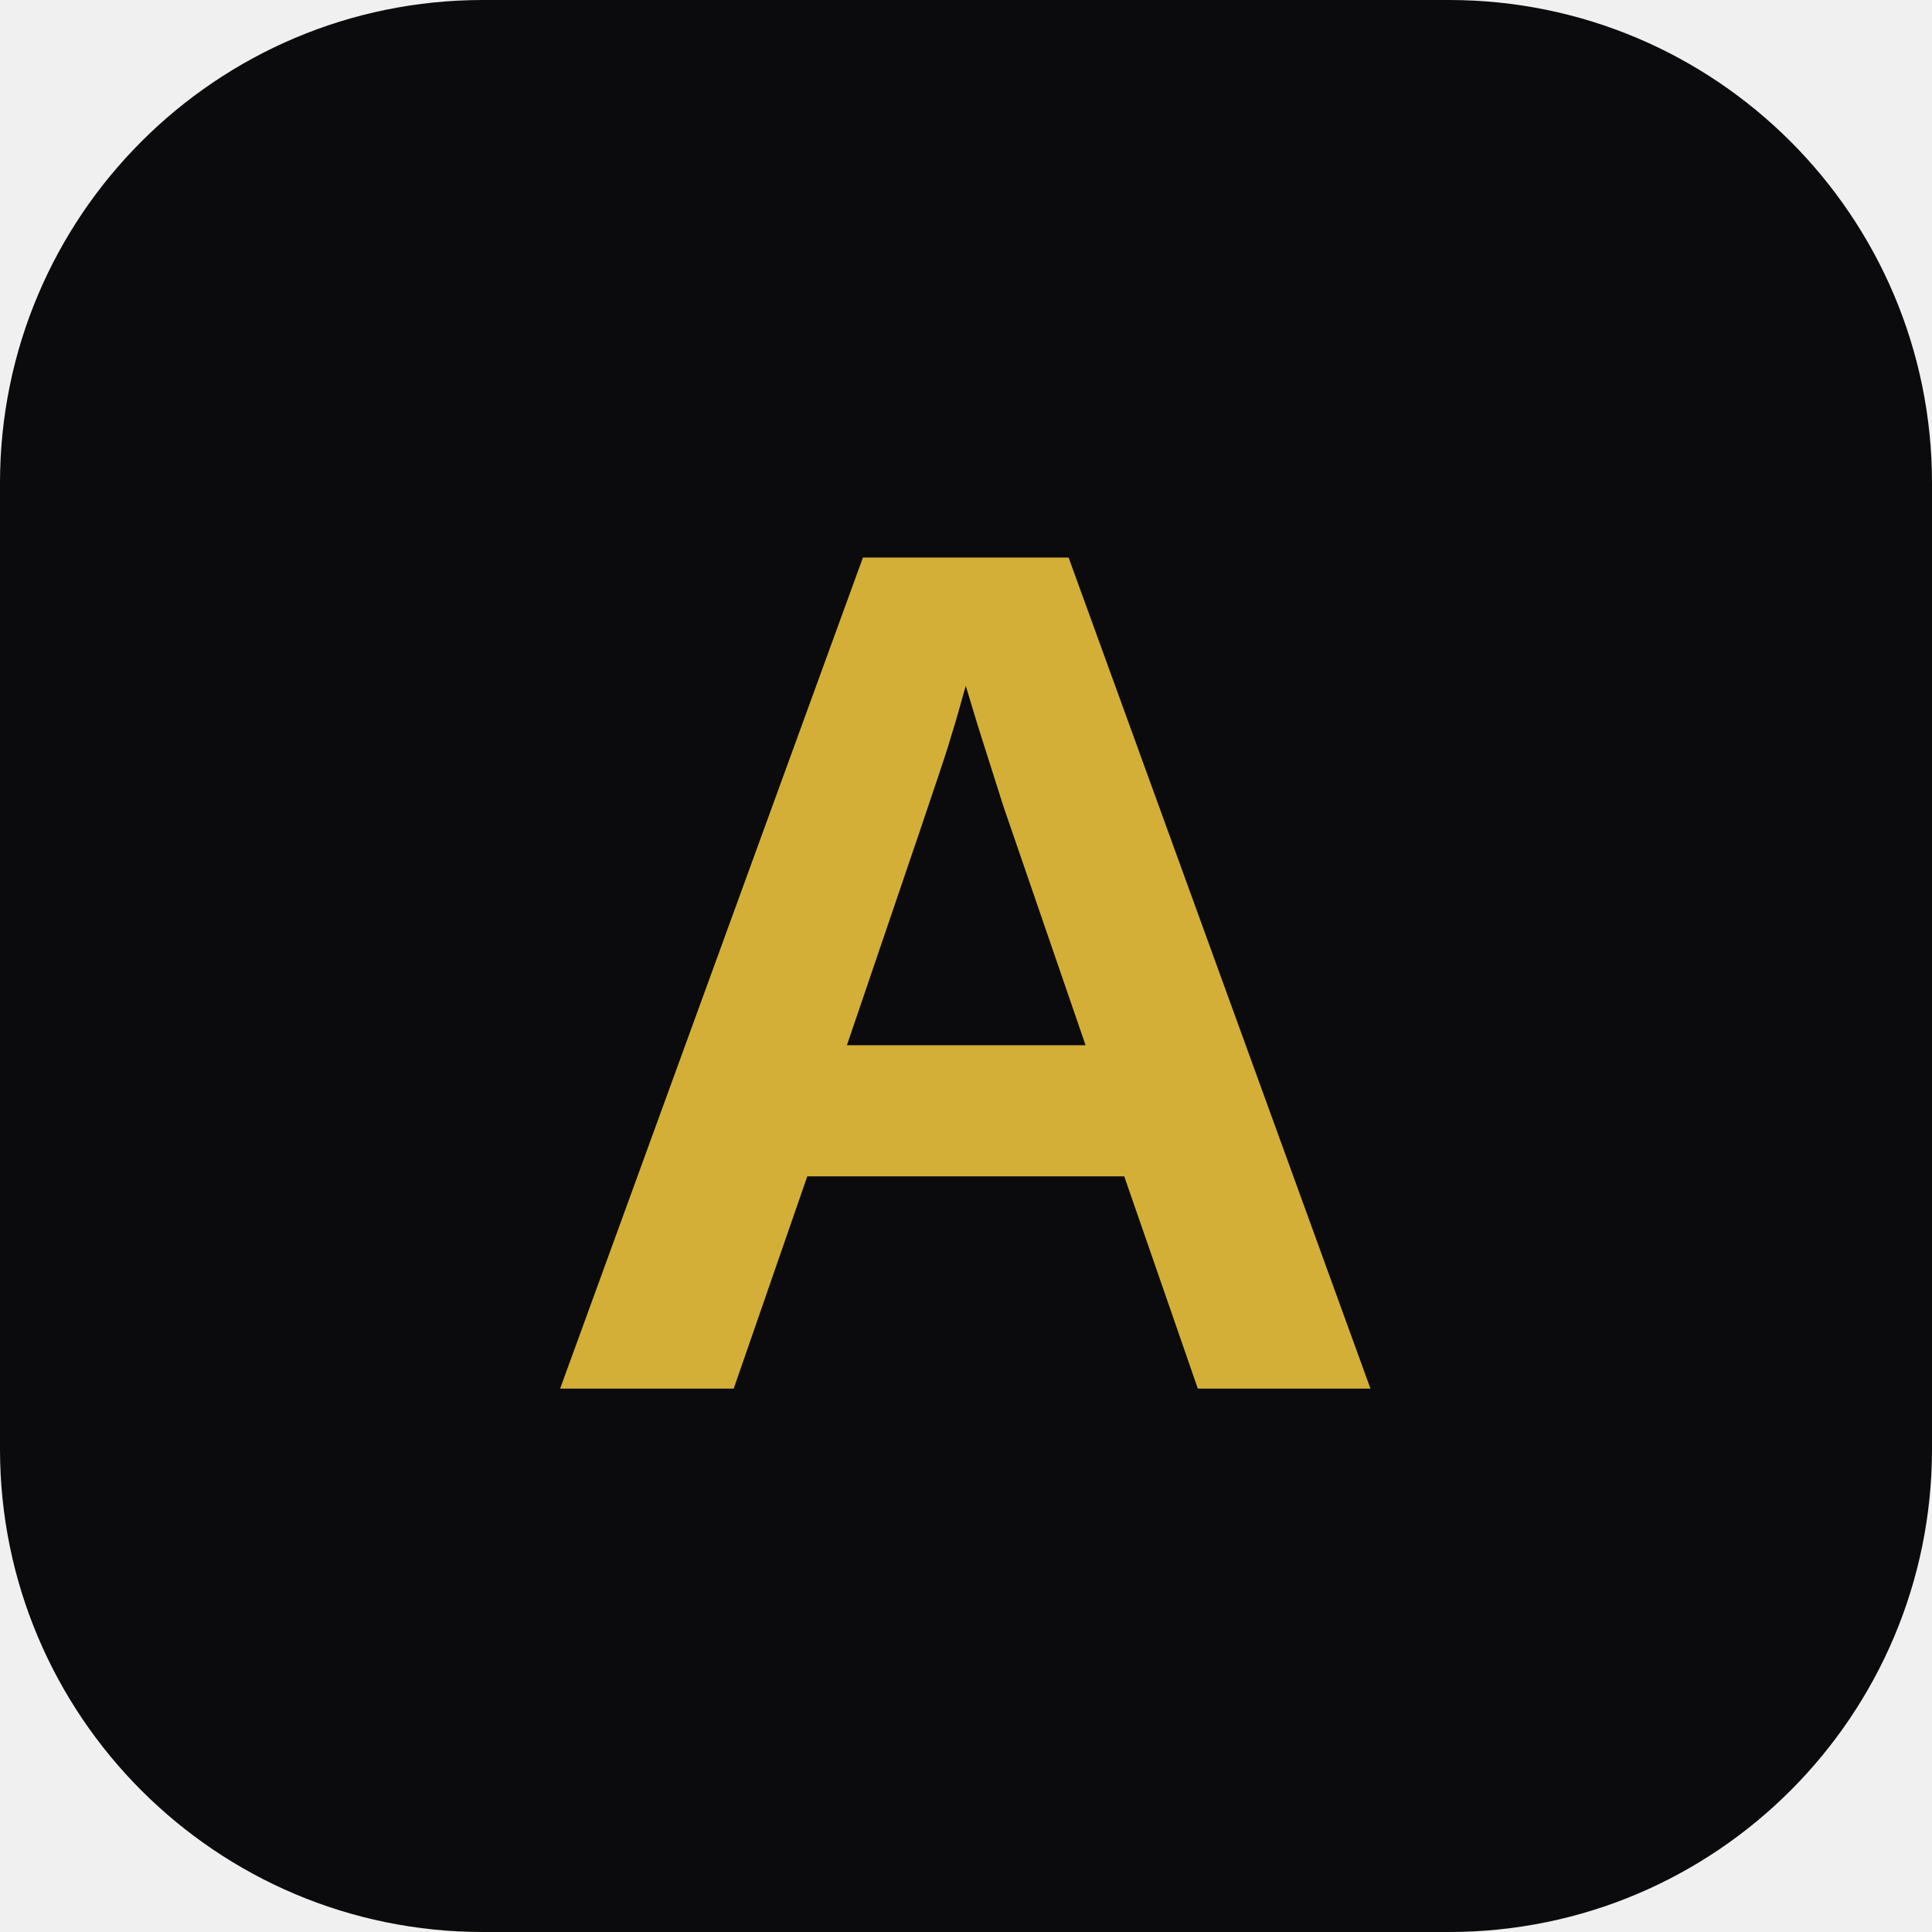
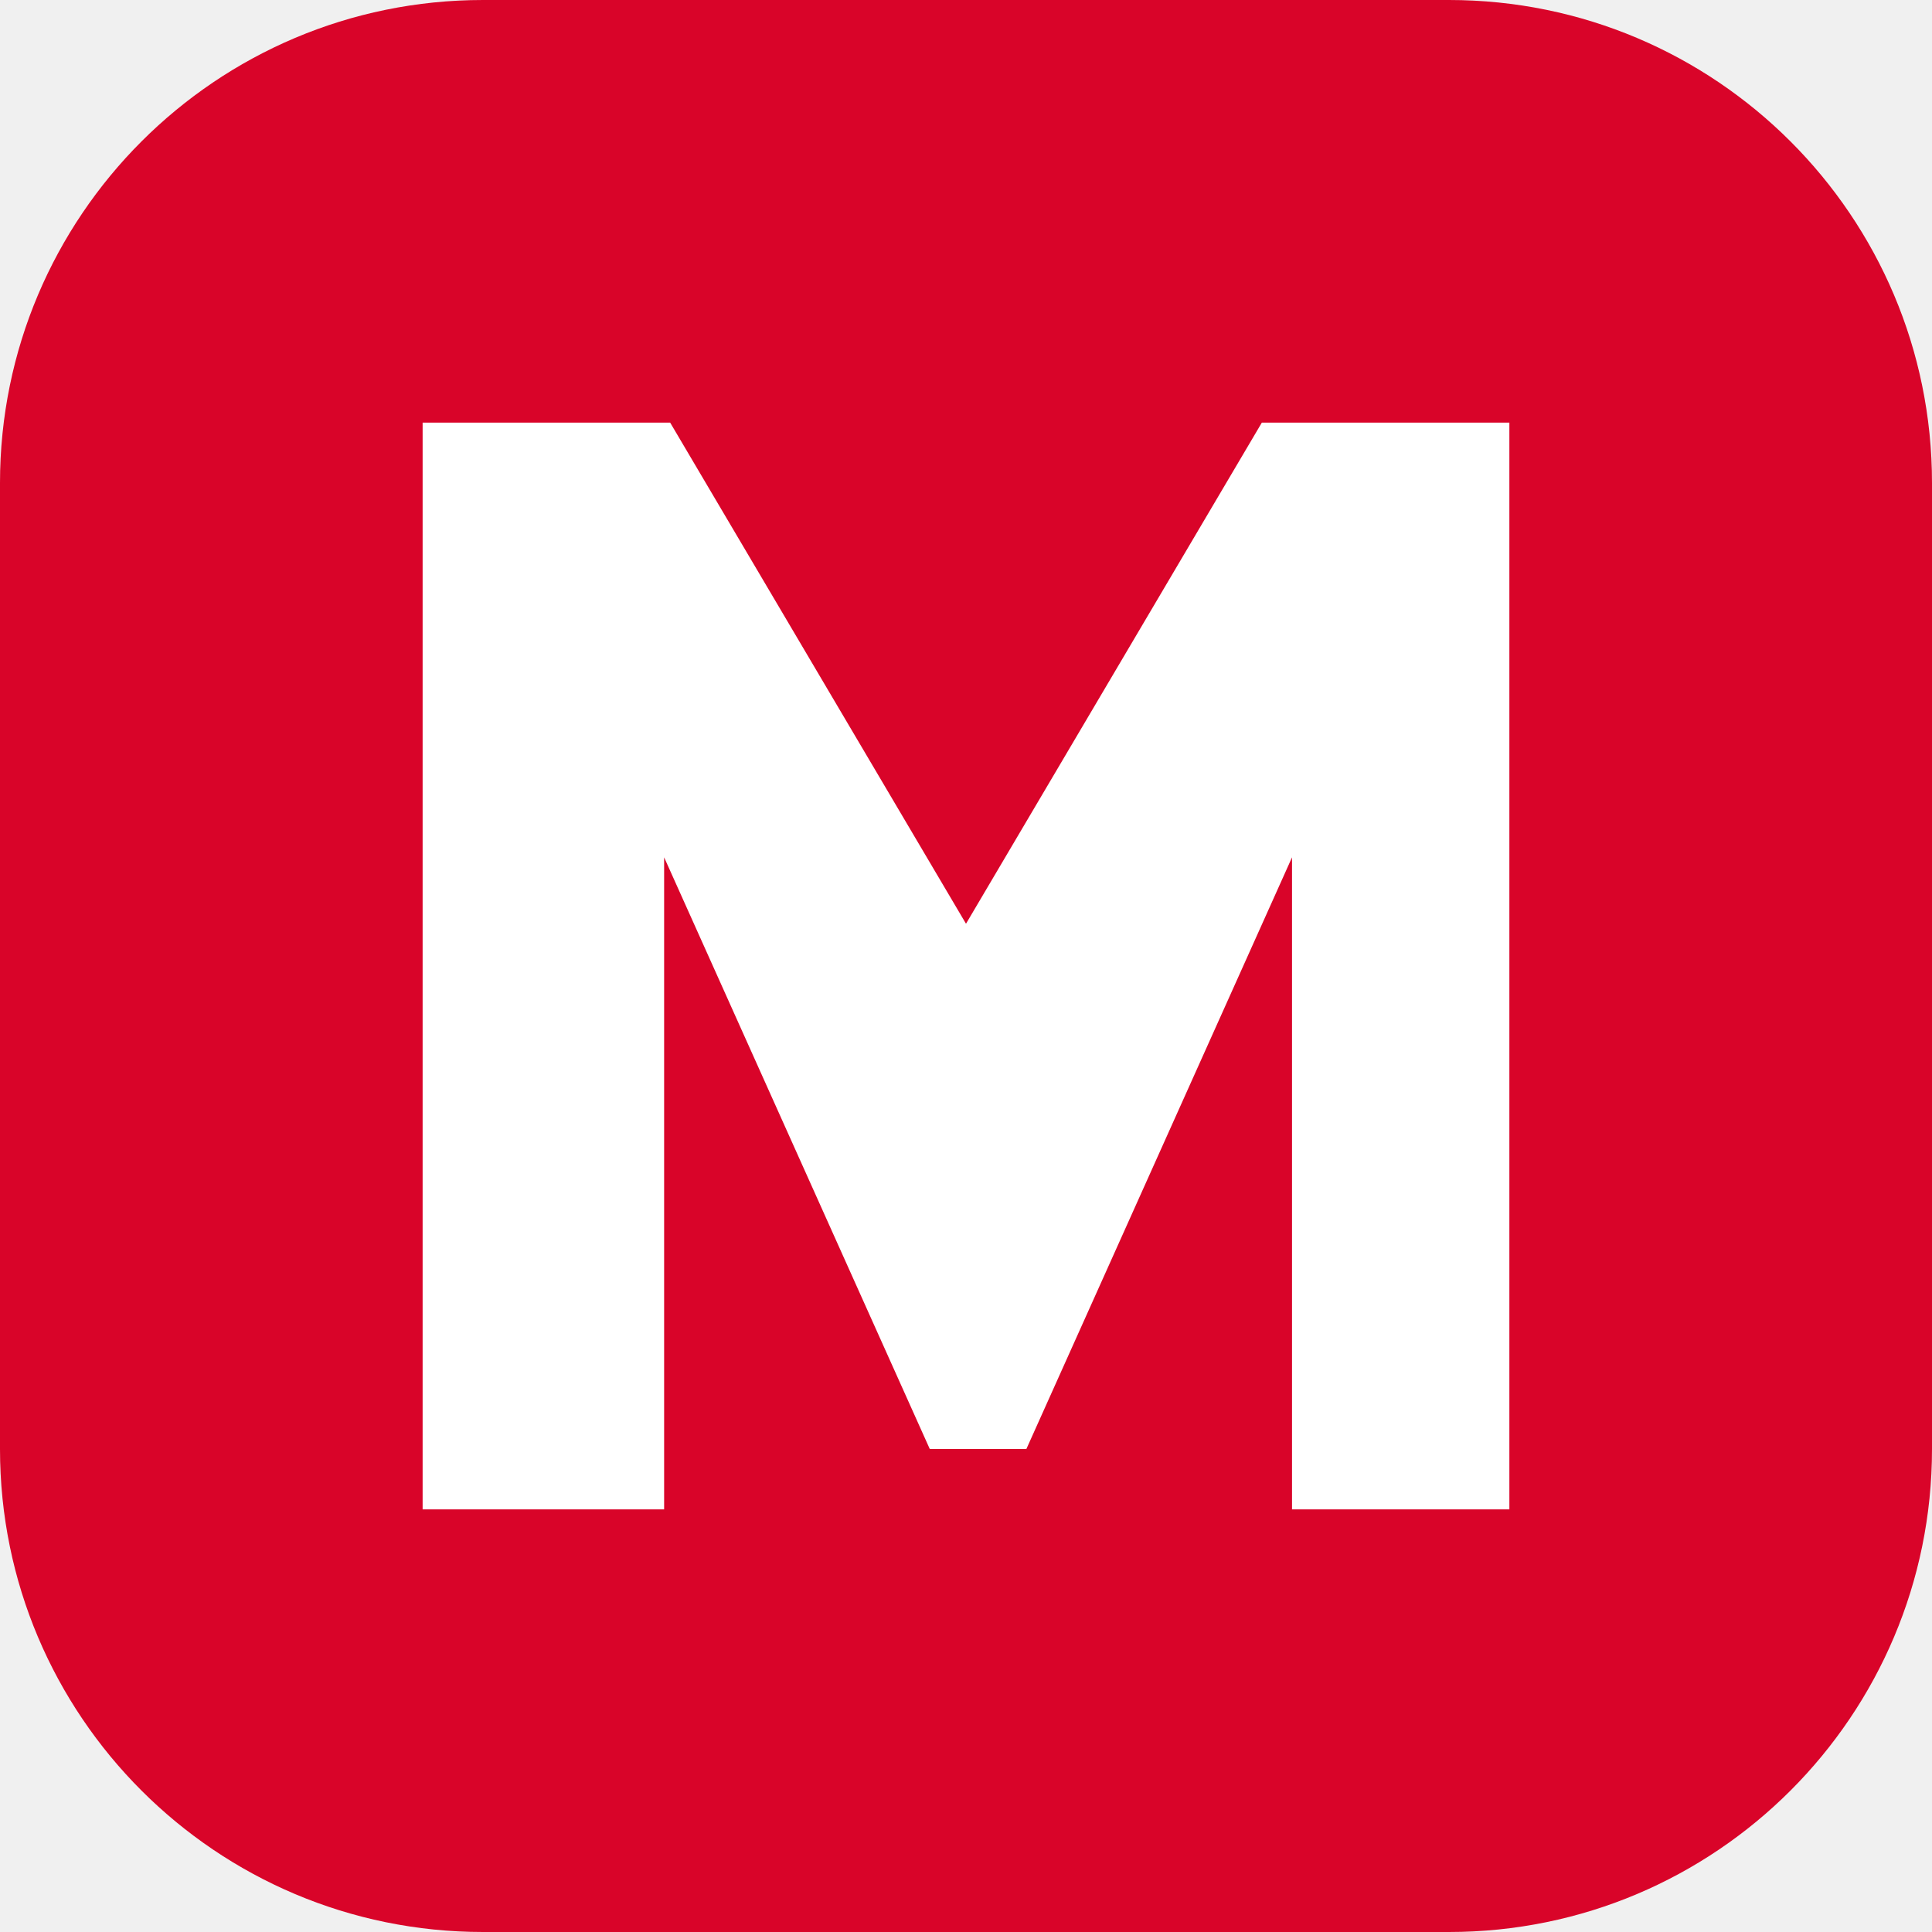
<svg xmlns="http://www.w3.org/2000/svg" viewBox="0 0 32 32" fill="none">
-   <rect width="32" height="32" rx="8" fill="#0B0B0D" />
-   <text x="16" y="23" text-anchor="middle" font-family="Manrope, Segoe UI, Arial, sans-serif" font-size="20" font-weight="800" fill="#D4AF37">A</text>
+   <rect width="32" height="32" rx="8" fill="#D90429" />
+   <path d="M7 25V7h4.1l4.9 8.3L20.9 7H25v18h-3.6V14.2L17 24h-1.6l-4.4-9.8V25H7z" fill="#FFFFFF" />
</svg>
